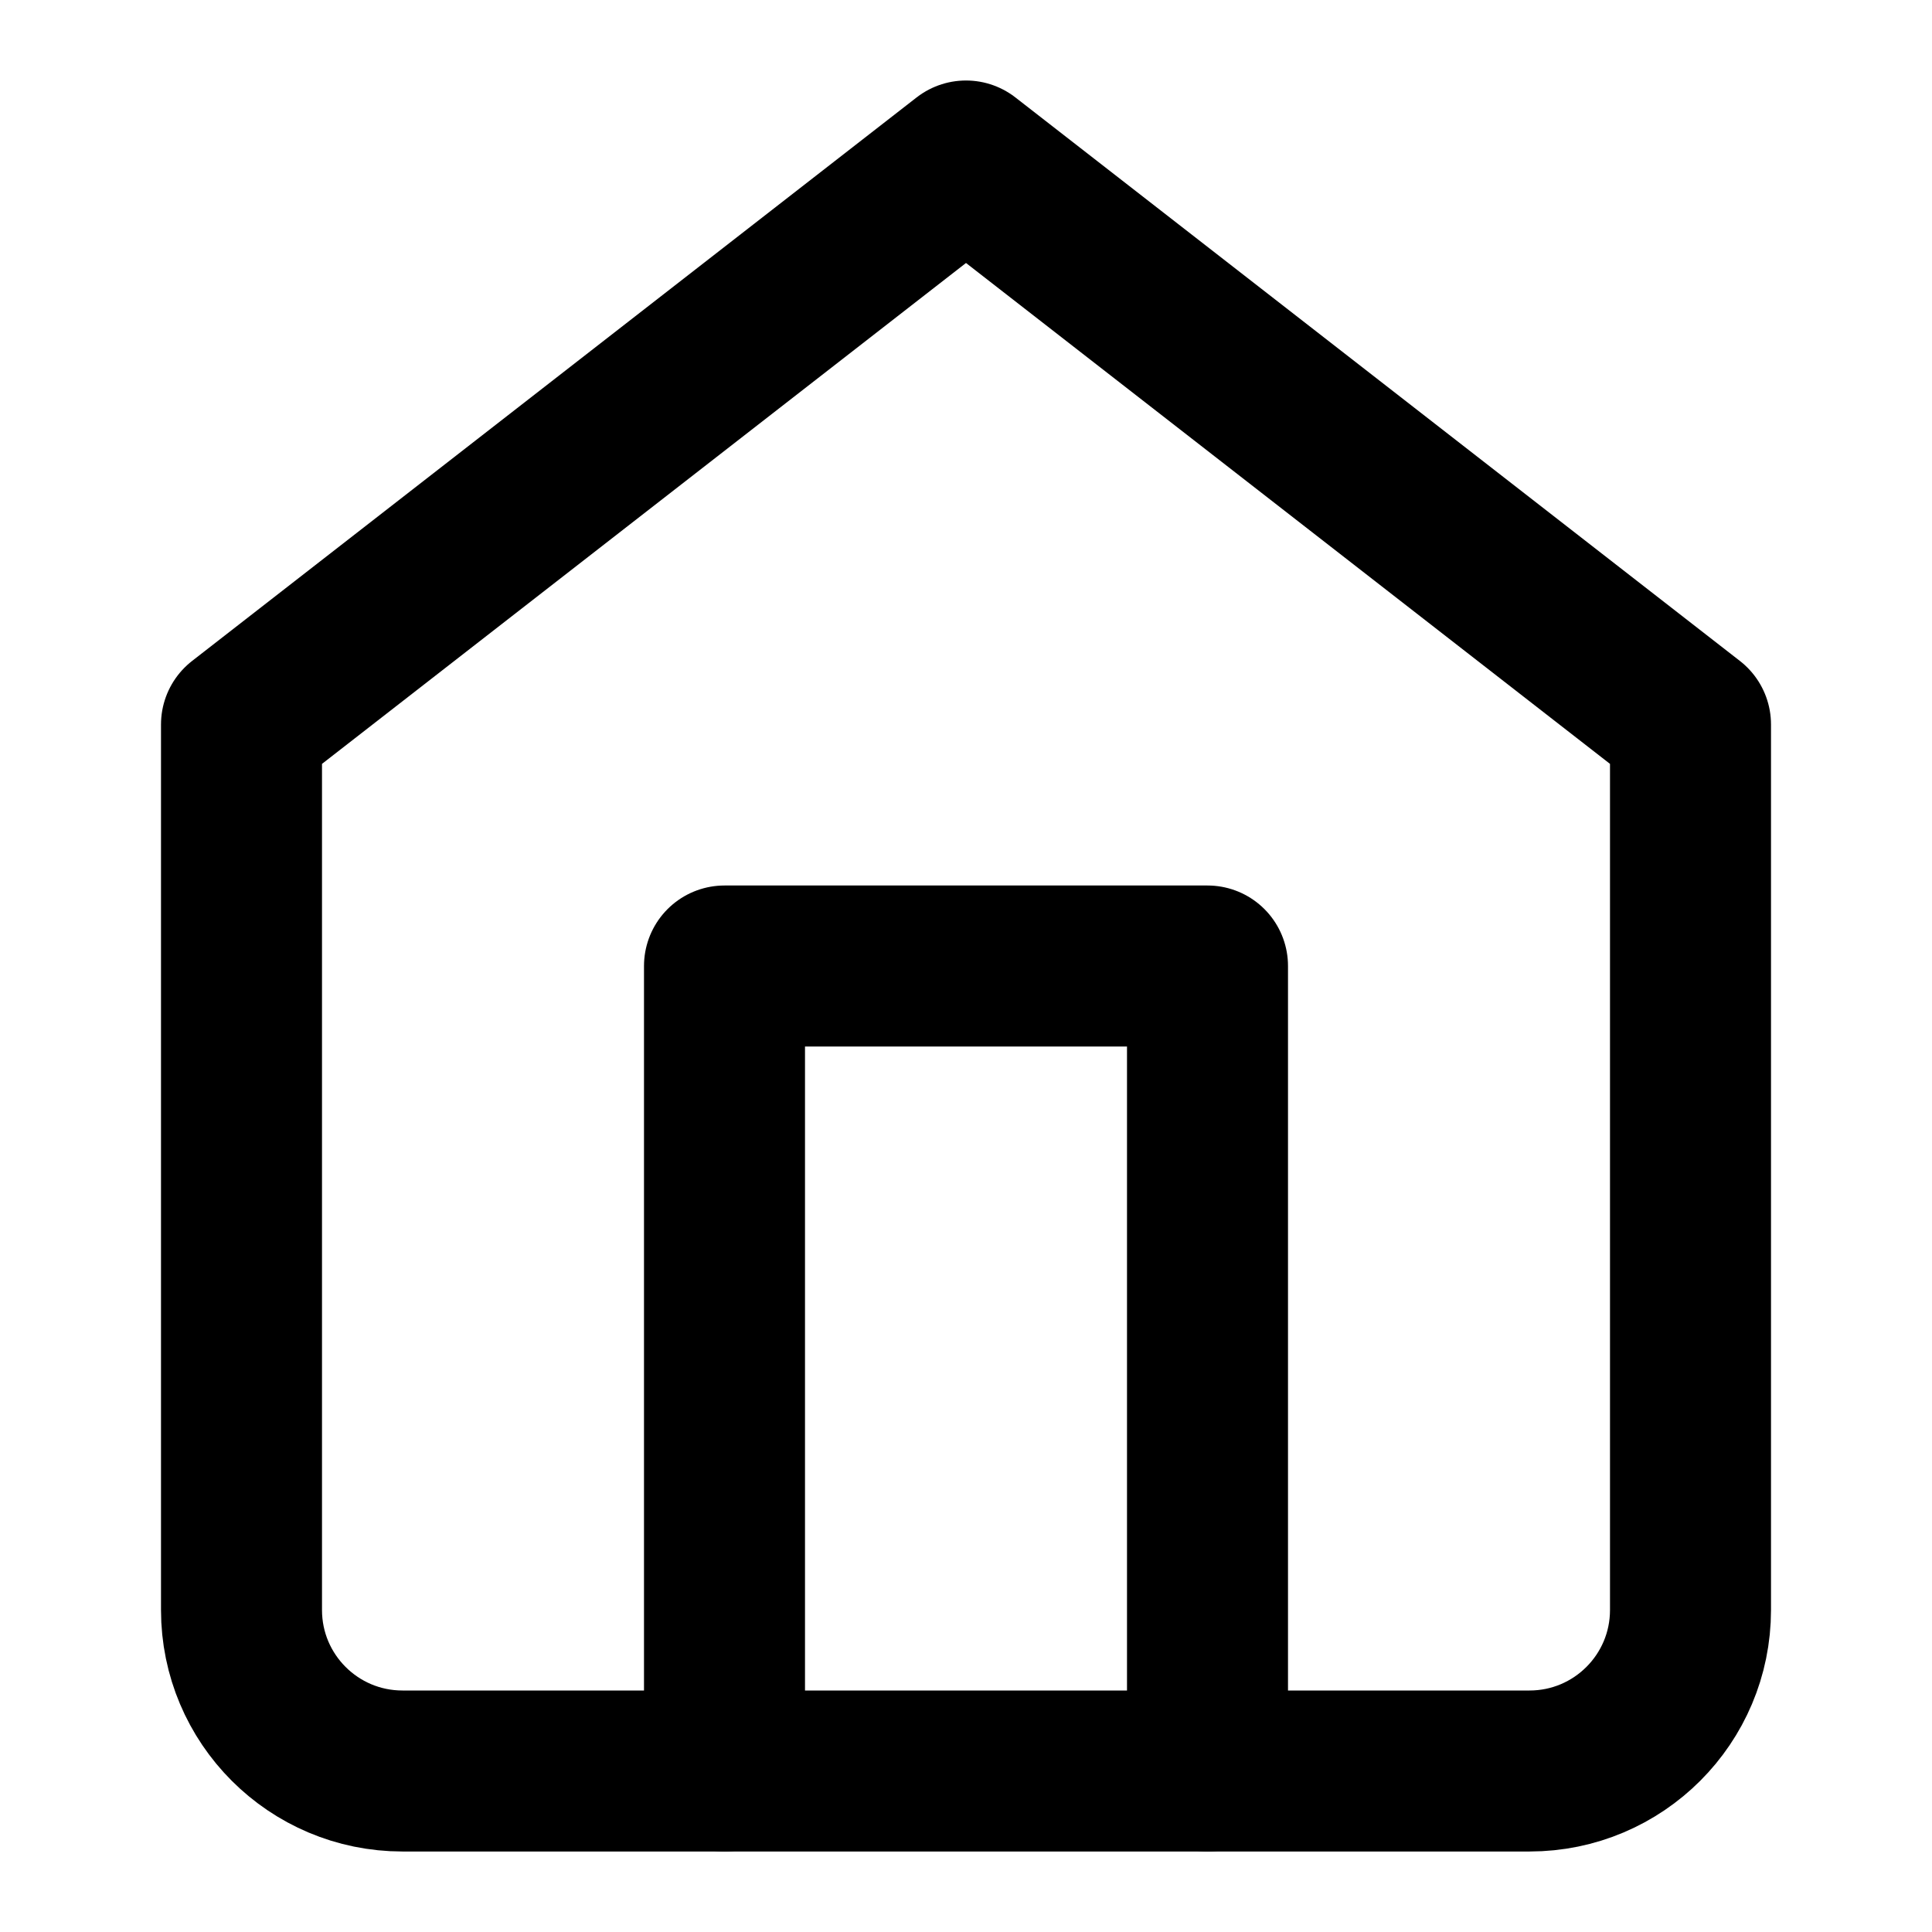
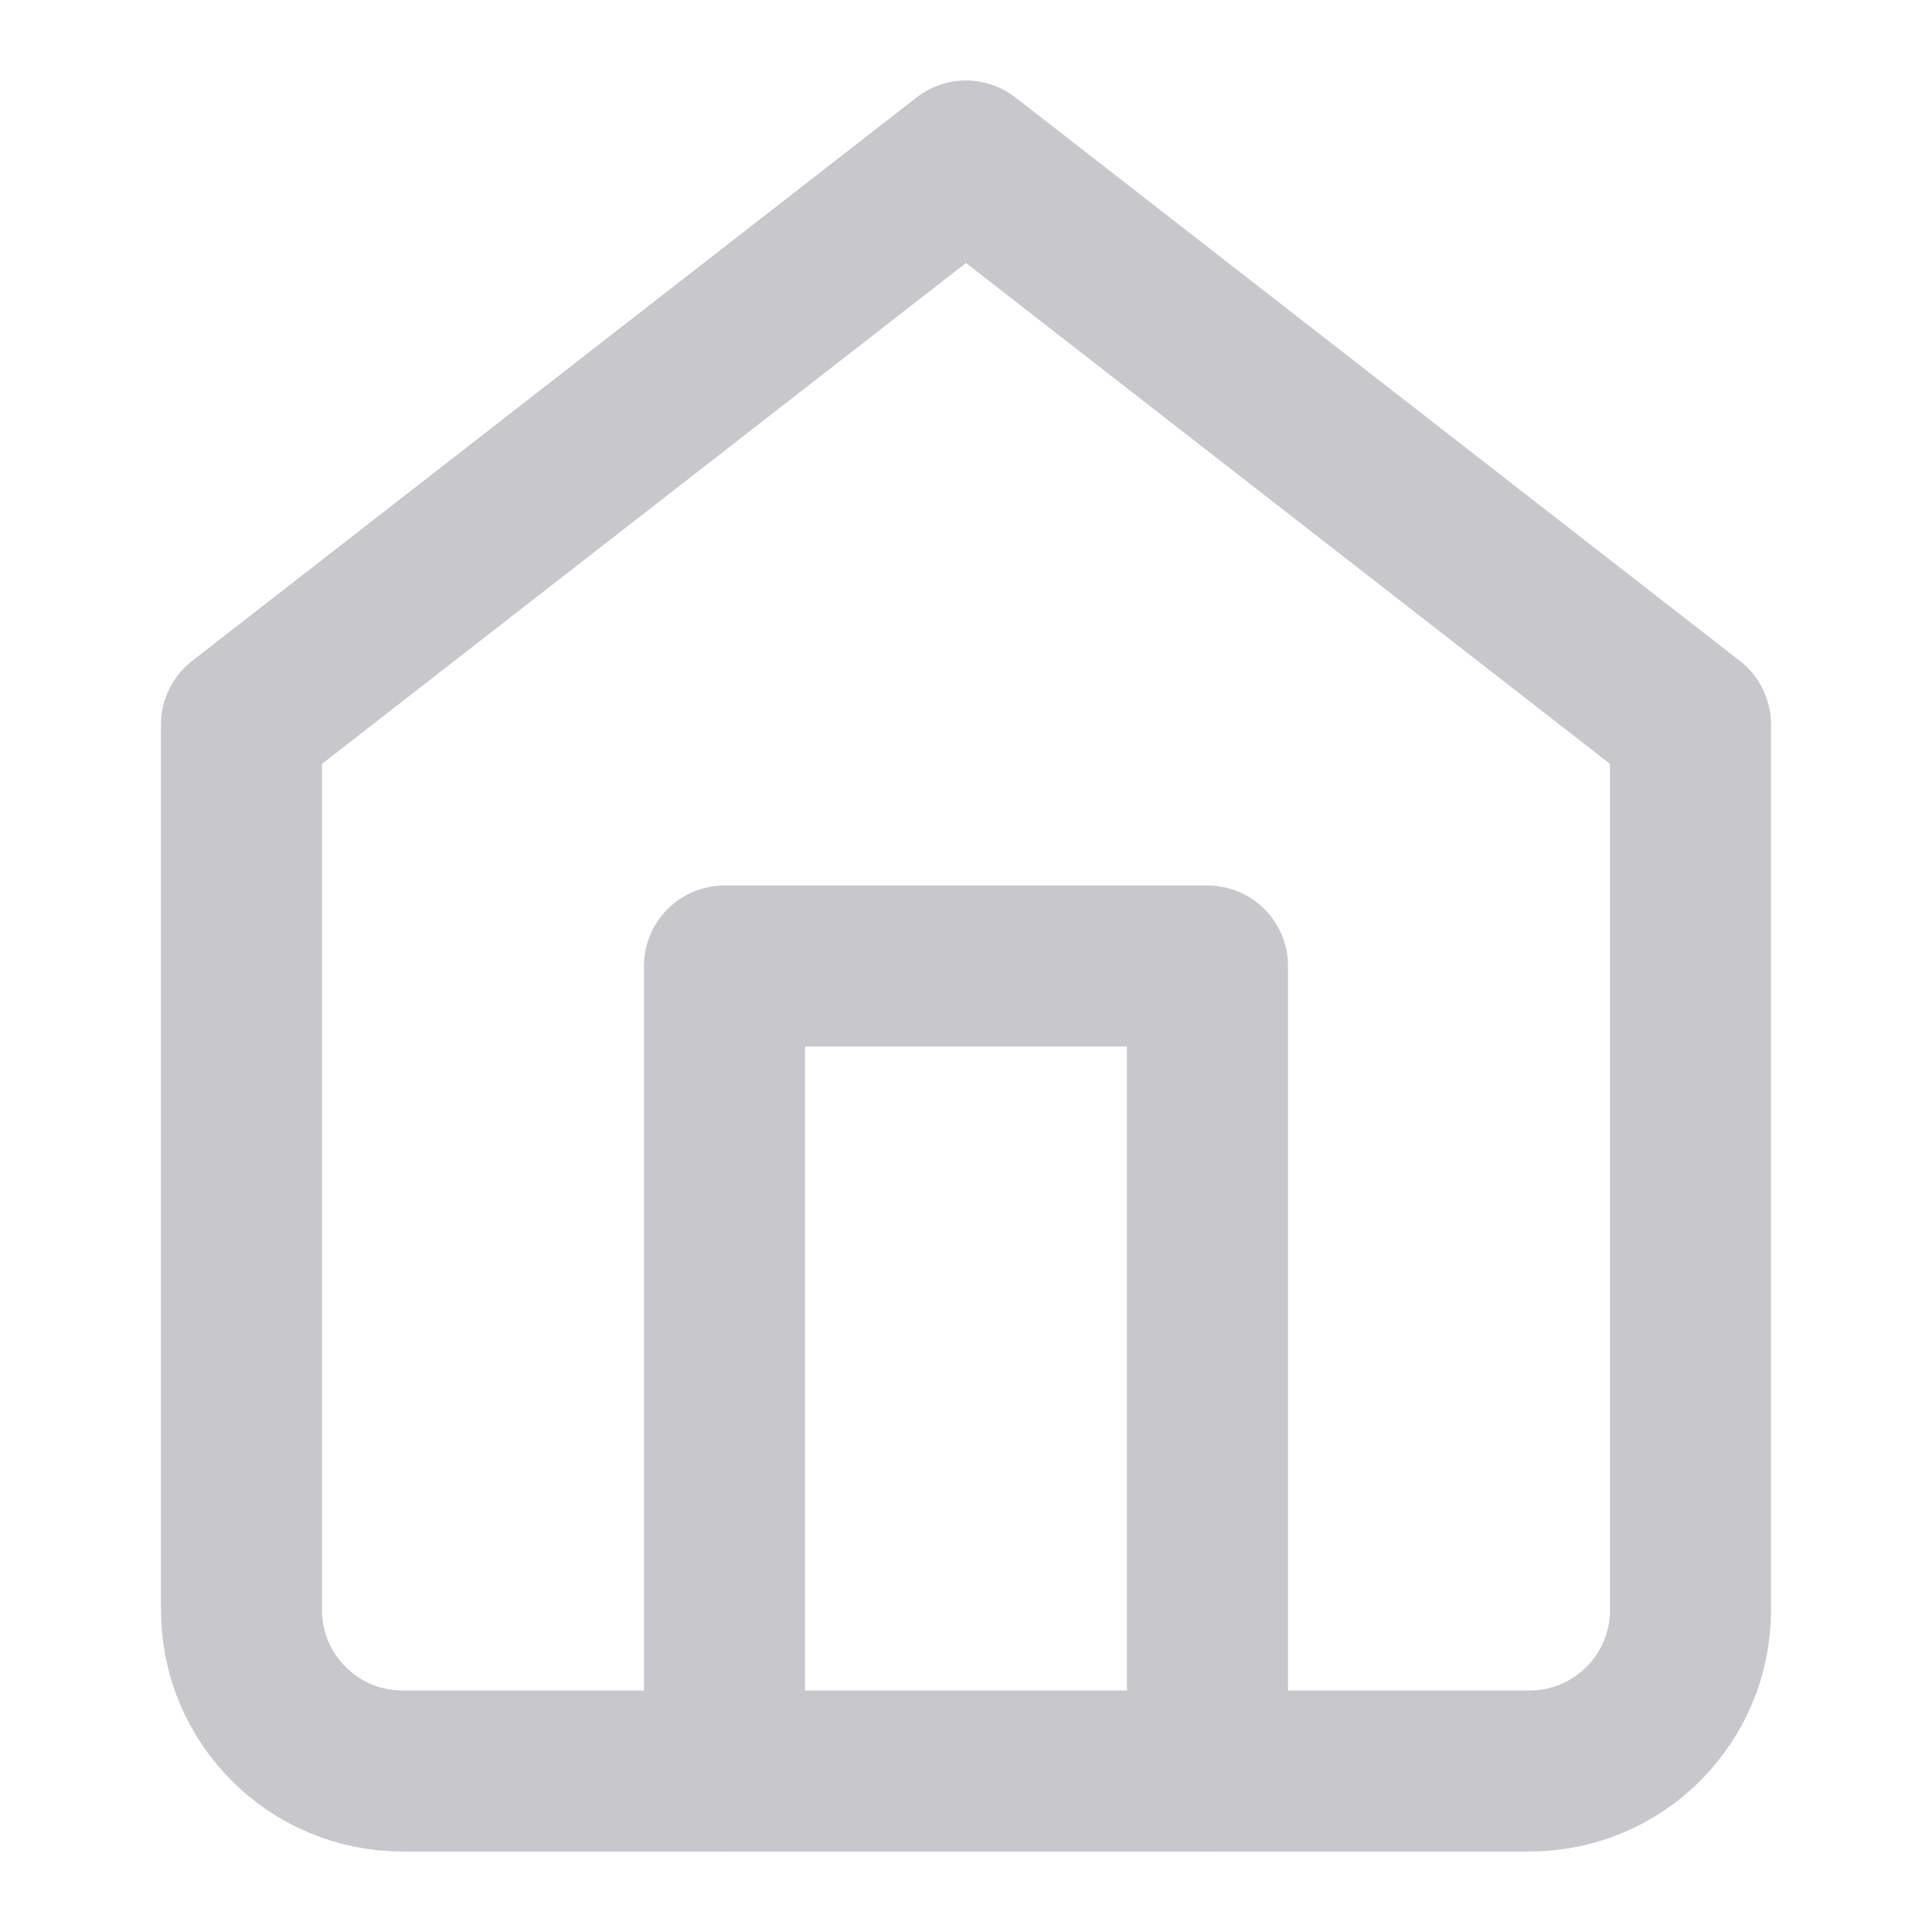
- <svg xmlns="http://www.w3.org/2000/svg" viewBox="0 0 24 24" fill="none" stroke="currentColor" stroke-width="2" stroke-linecap="round" stroke-linejoin="round">
+ <svg xmlns="http://www.w3.org/2000/svg" viewBox="0 0 24 24" fill="none" stroke="#c7c7cc" stroke-width="2" stroke-linecap="round" stroke-linejoin="round">
  <path d="m3 9 9-7 9 7v11a2 2 0 0 1-2 2H5a2 2 0 0 1-2-2z" />
  <polyline points="9 22 9 12 15 12 15 22" />
</svg>
